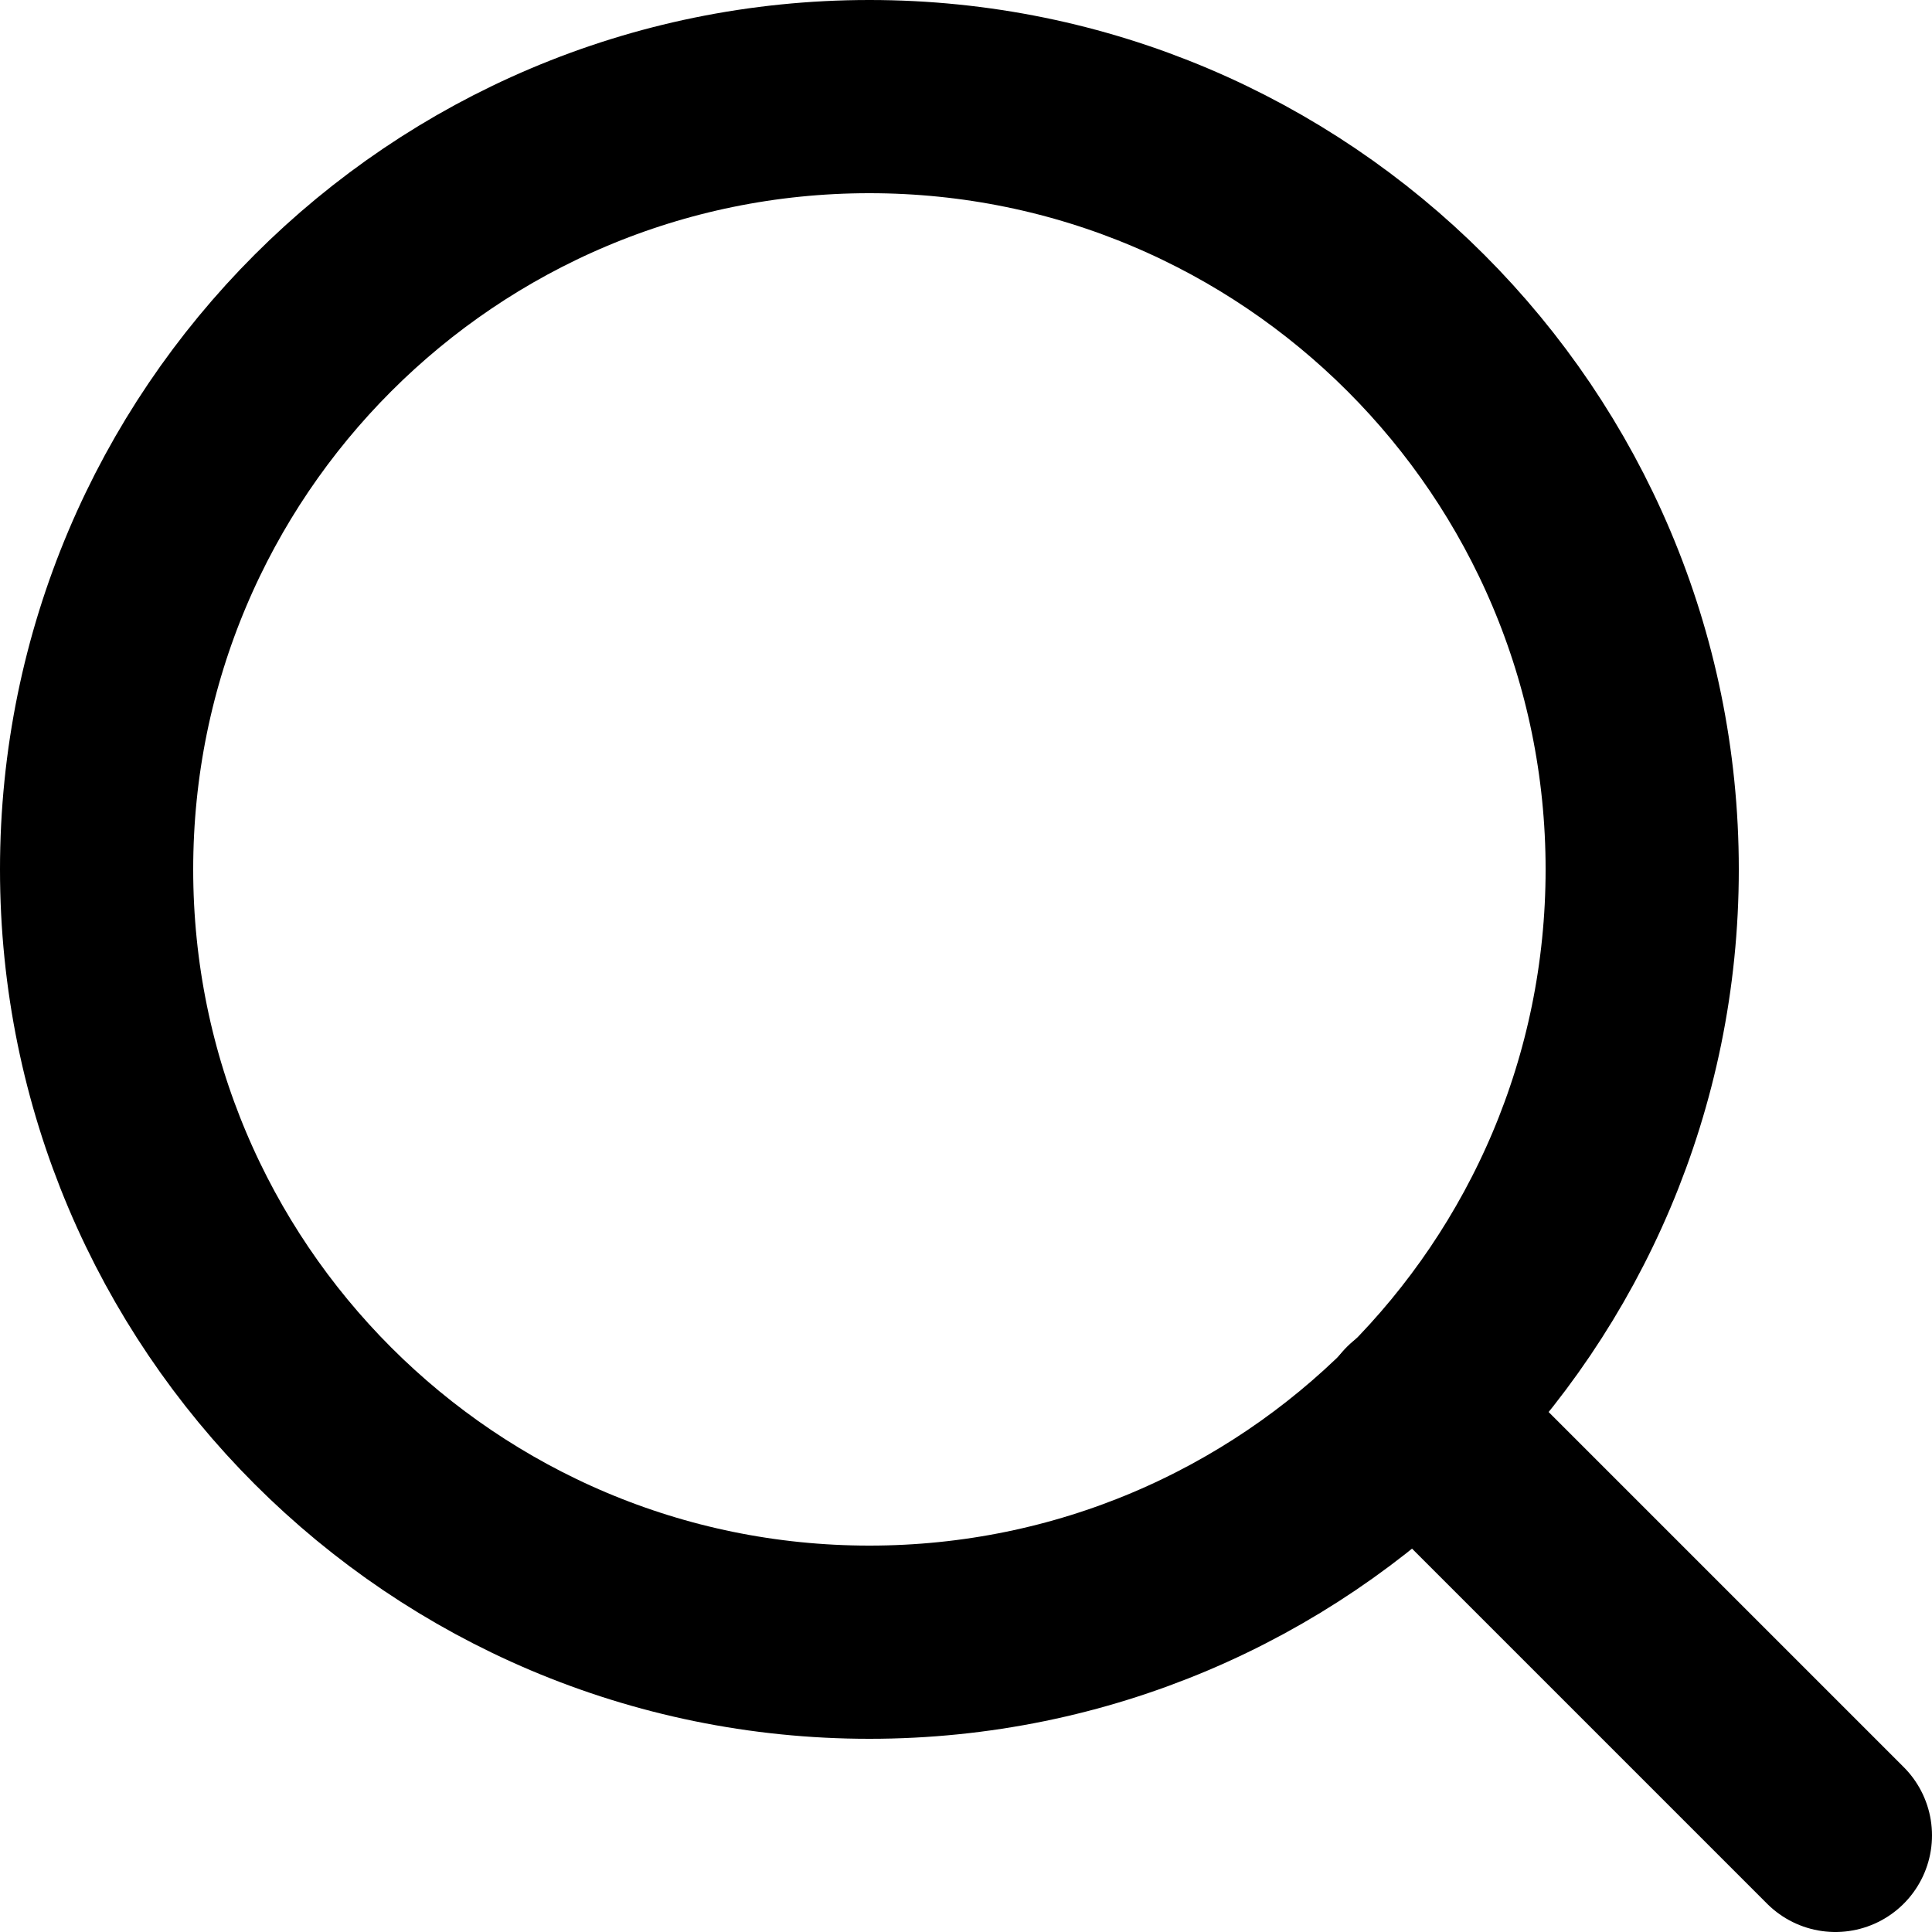
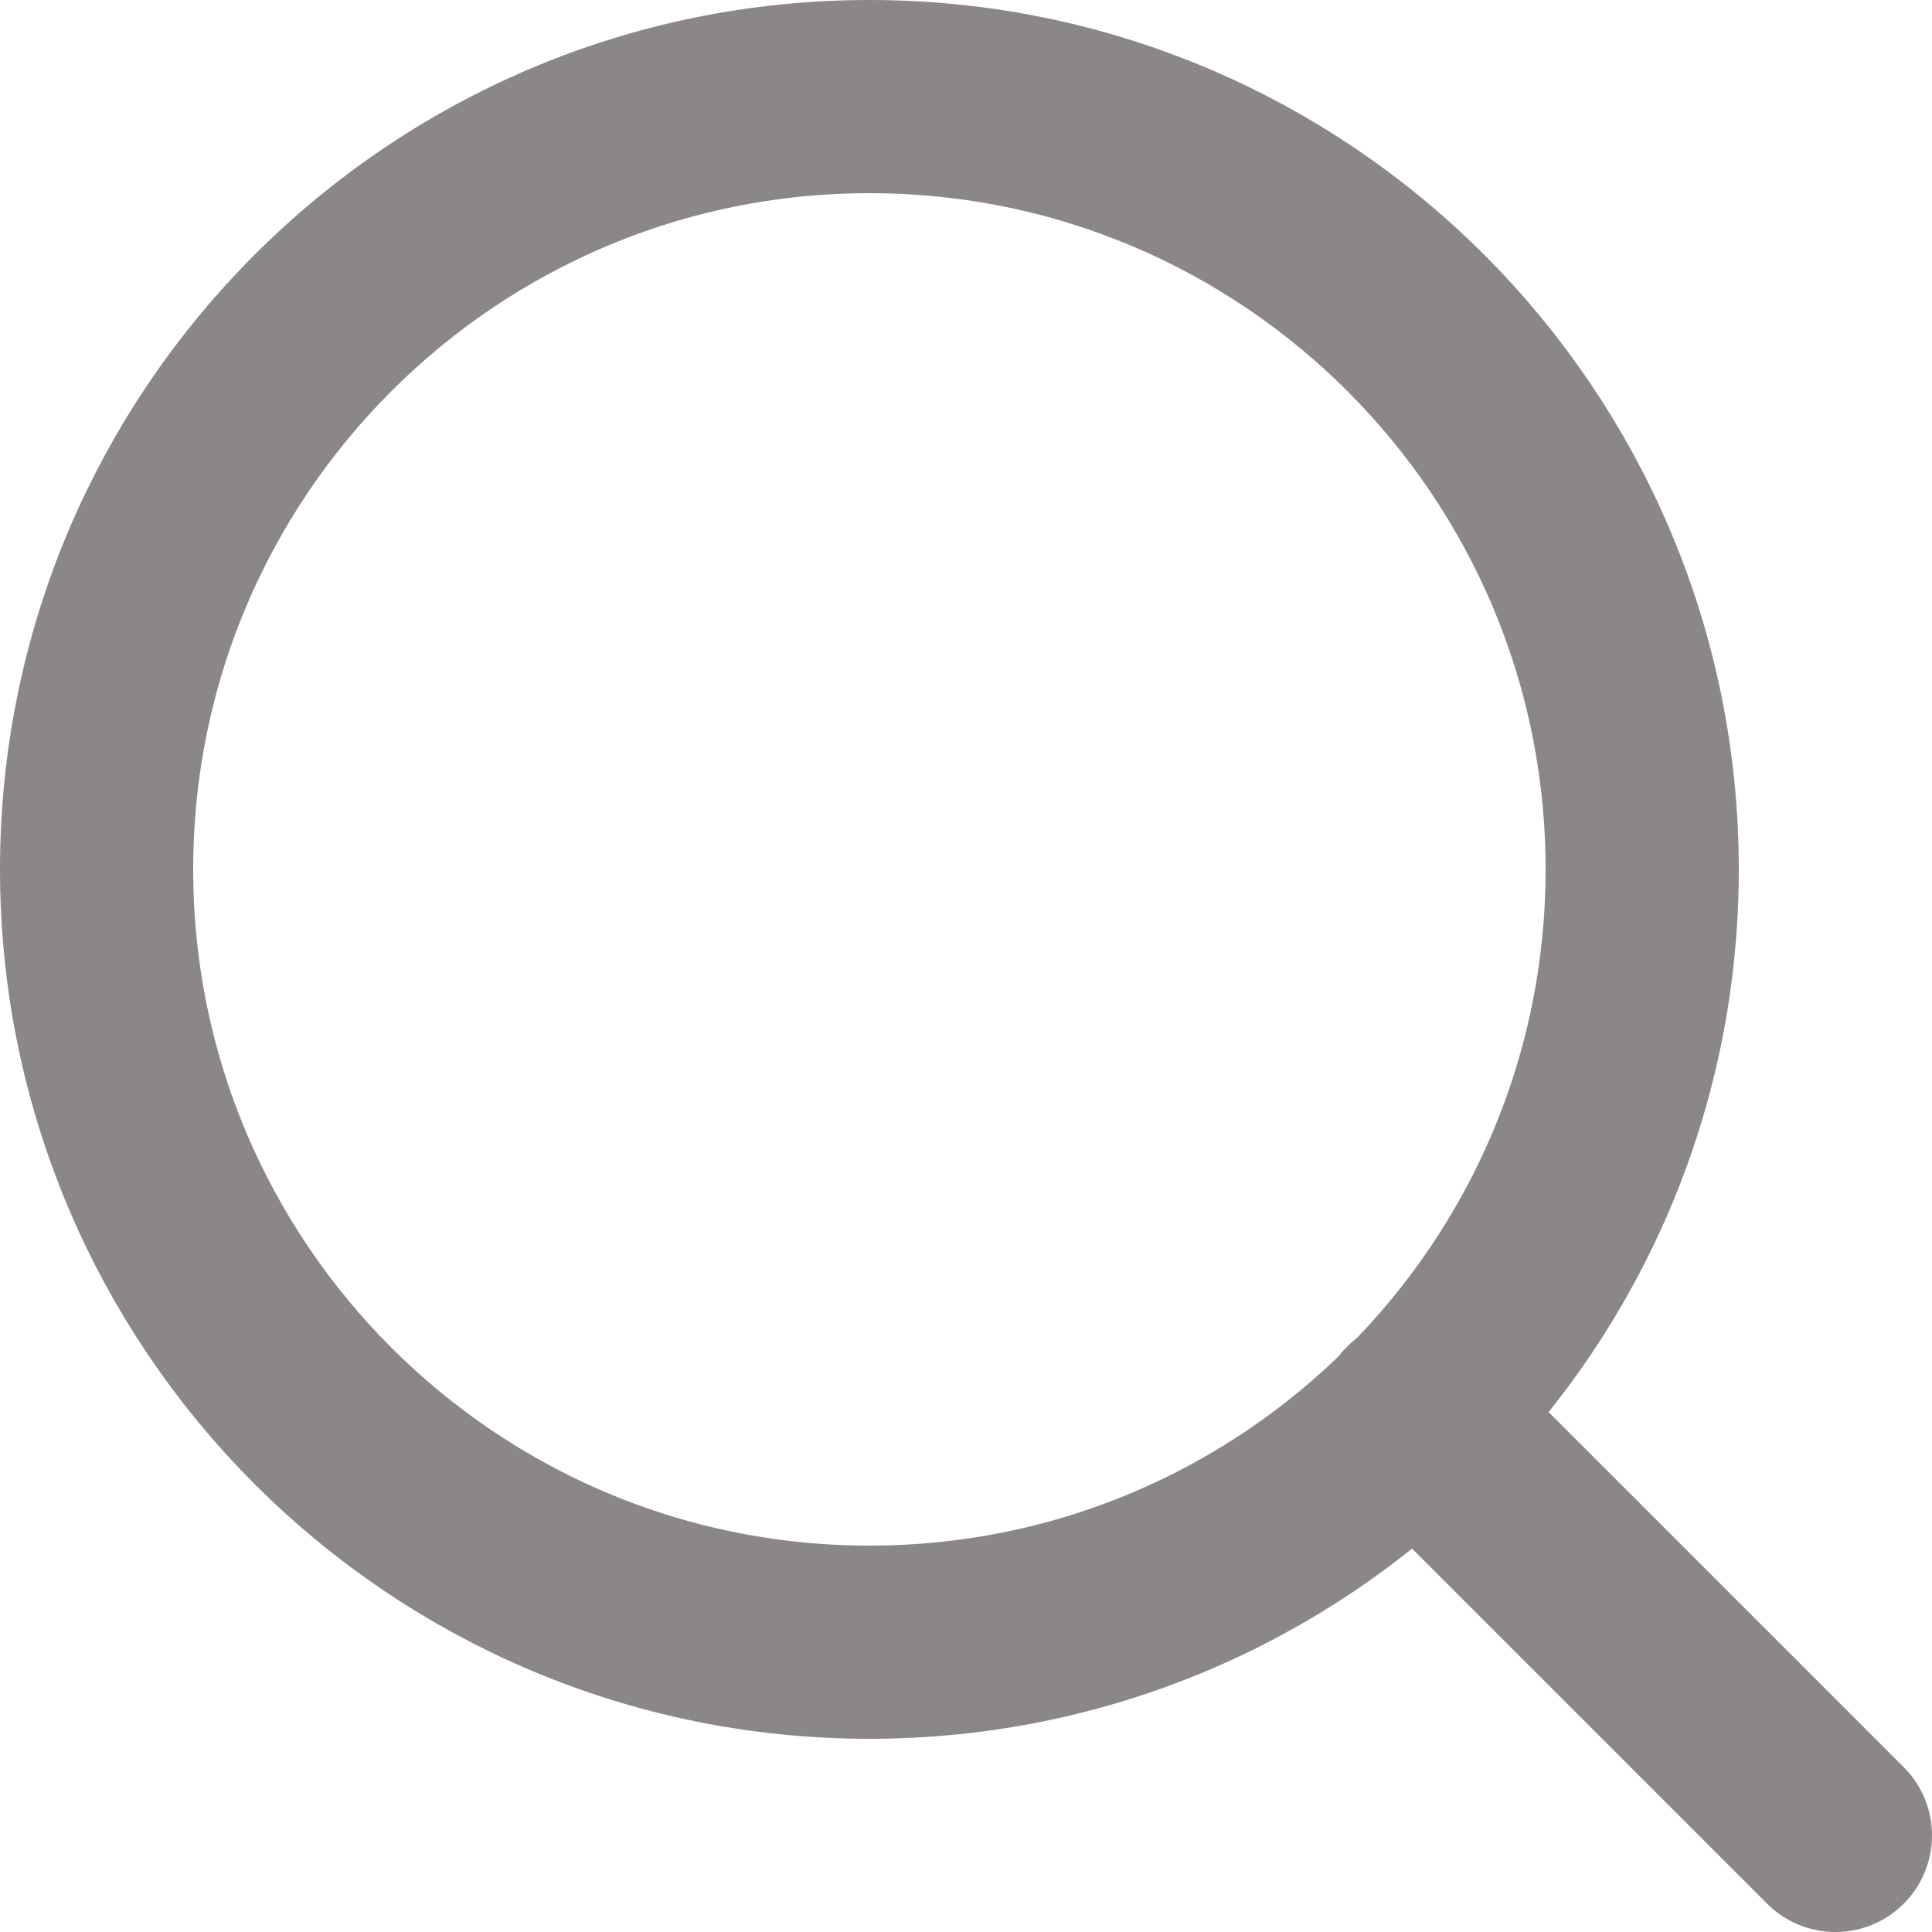
<svg xmlns="http://www.w3.org/2000/svg" width="20" height="20" viewBox="0 0 20 20" fill="none">
-   <path d="M9 17C13.418 17 17 13.418 17 9C17 4.582 13.418 1 9 1C4.582 1 1 4.582 1 9C1 13.418 4.582 17 9 17Z" stroke="currentColor" stroke-width="2" stroke-linecap="round" stroke-linejoin="round" />
-   <path d="M19 19L14.65 14.65" stroke="currentColor" stroke-width="2" stroke-linecap="round" stroke-linejoin="round" />
+   <path d="M9 17C13.418 17 17 13.418 17 9C17 4.582 13.418 1 9 1C4.582 1 1 4.582 1 9C1 13.418 4.582 17 9 17Z" stroke="#8C8787" stroke-width="2" stroke-linecap="round" stroke-linejoin="round" />
+   <path d="M19 19L14.65 14.65" stroke="#8C8787" stroke-width="2" stroke-linecap="round" stroke-linejoin="round" />
</svg>
